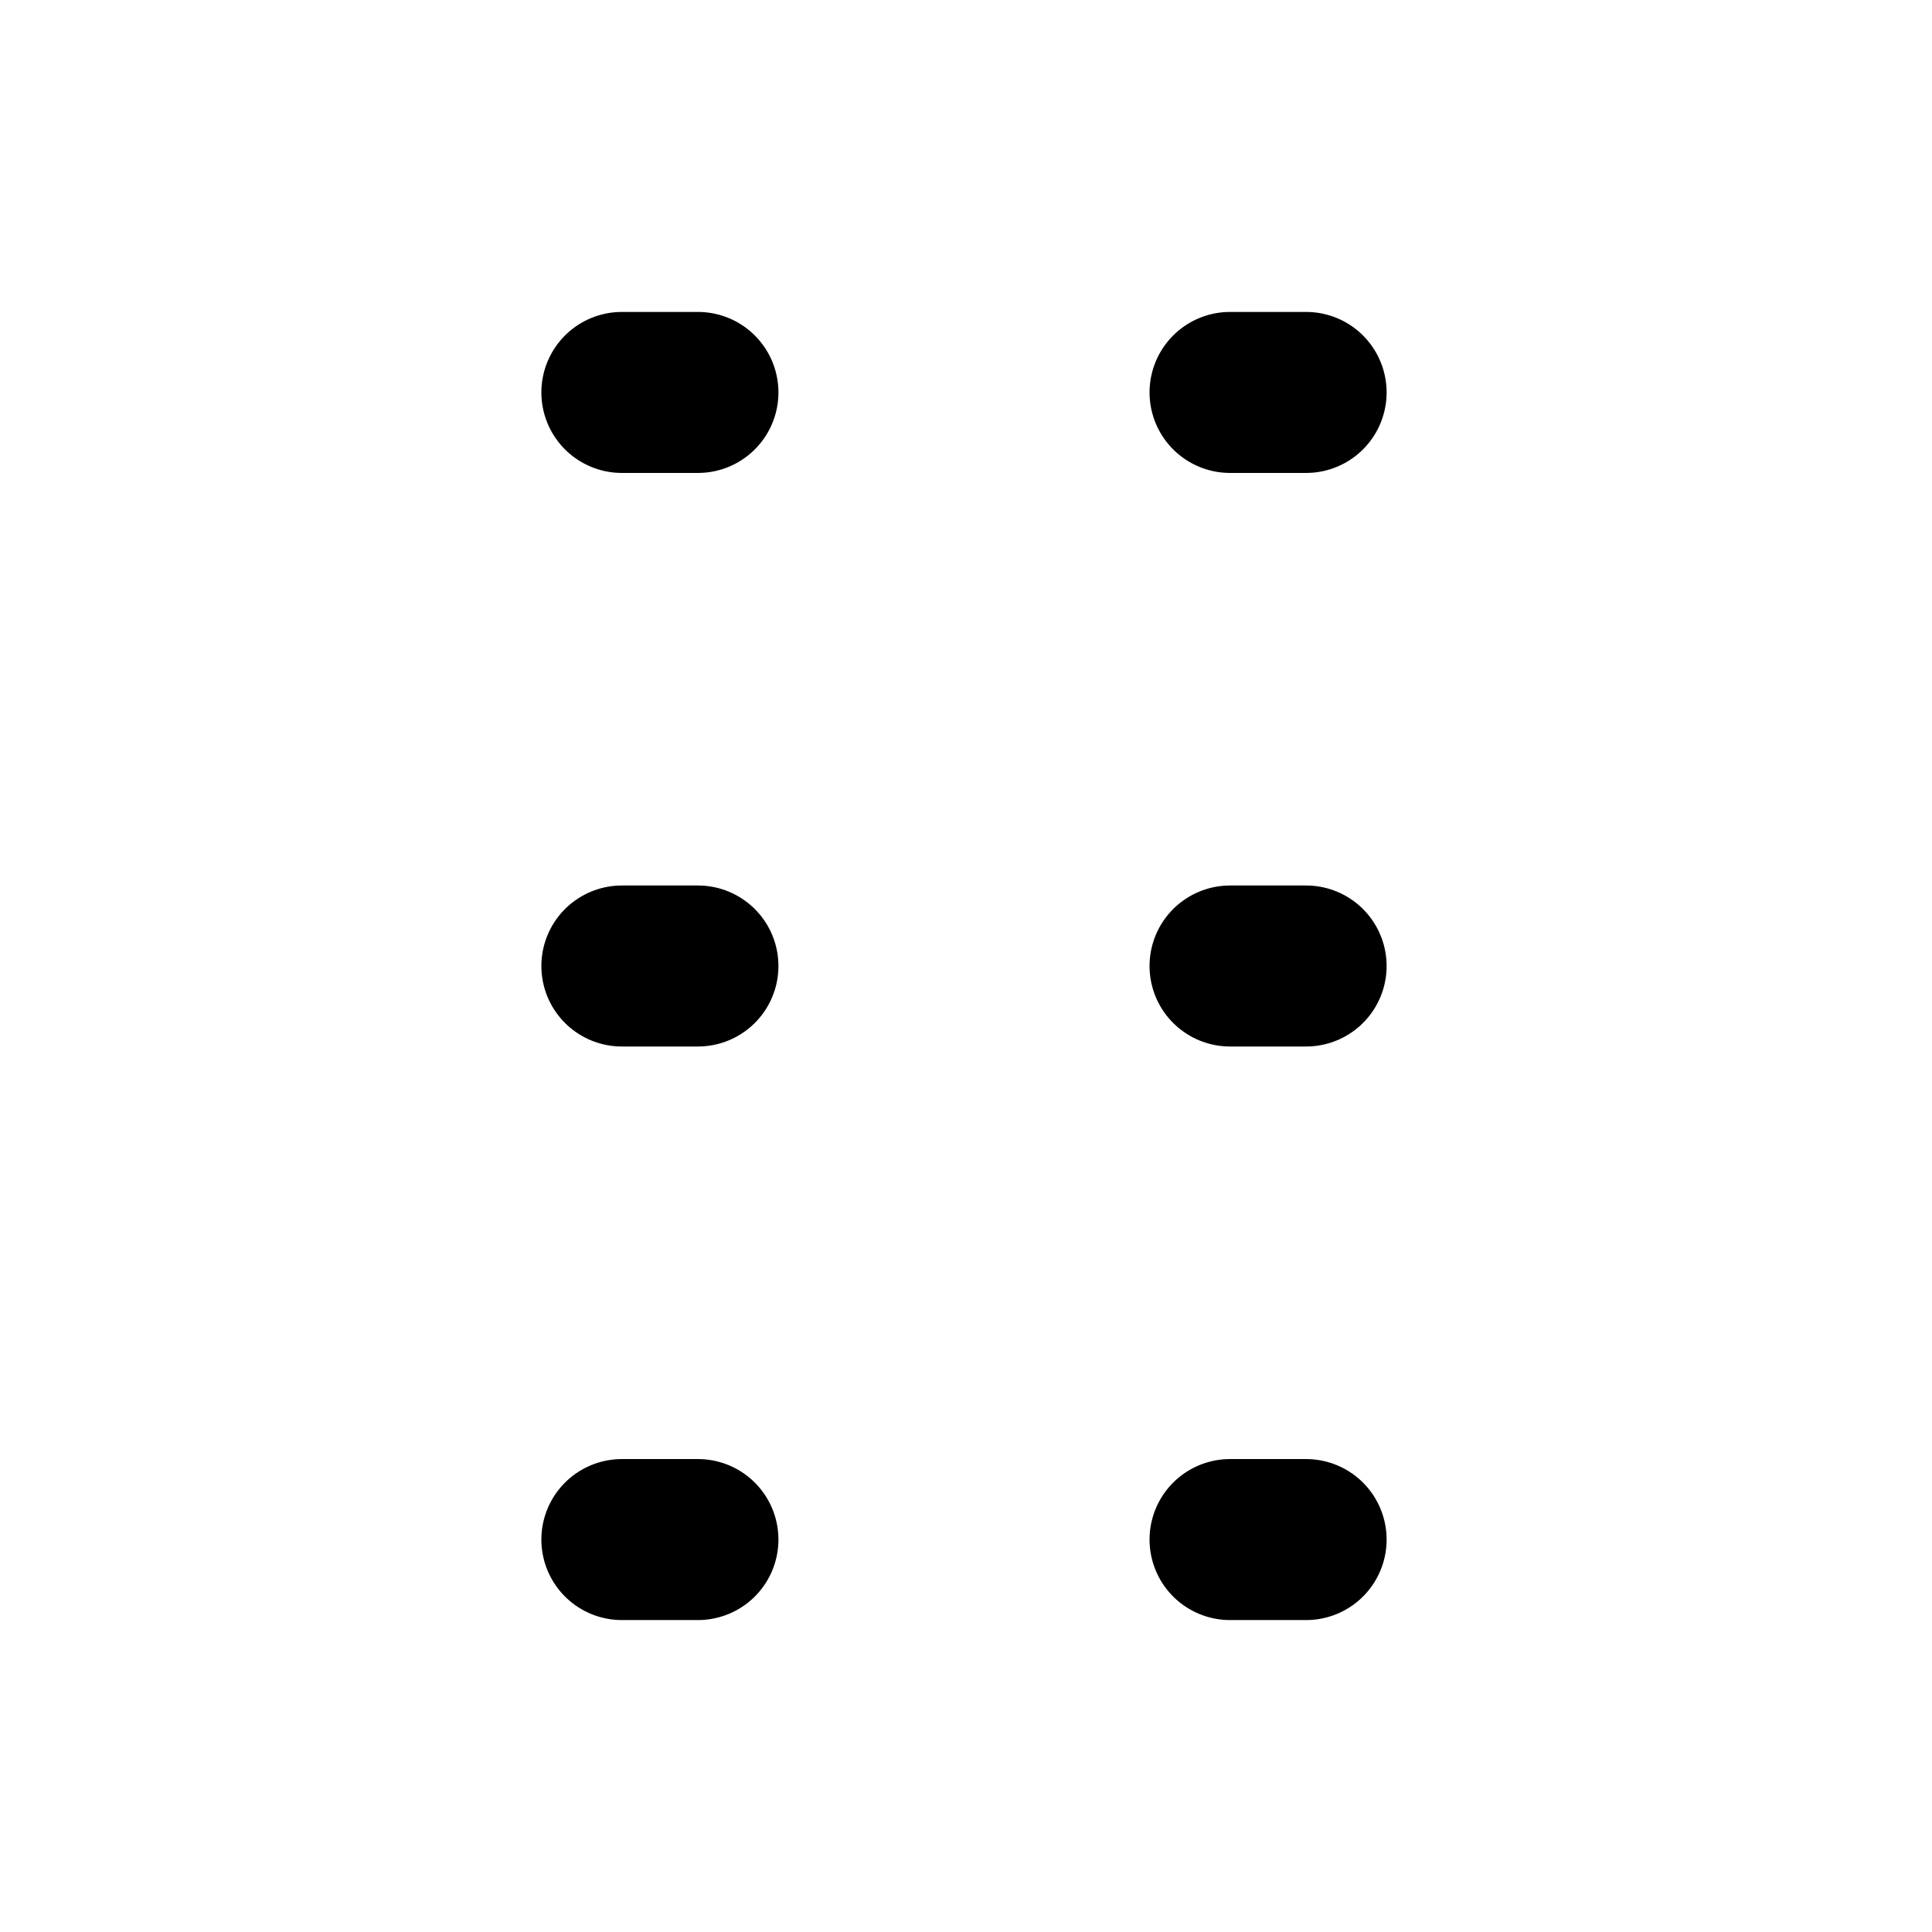
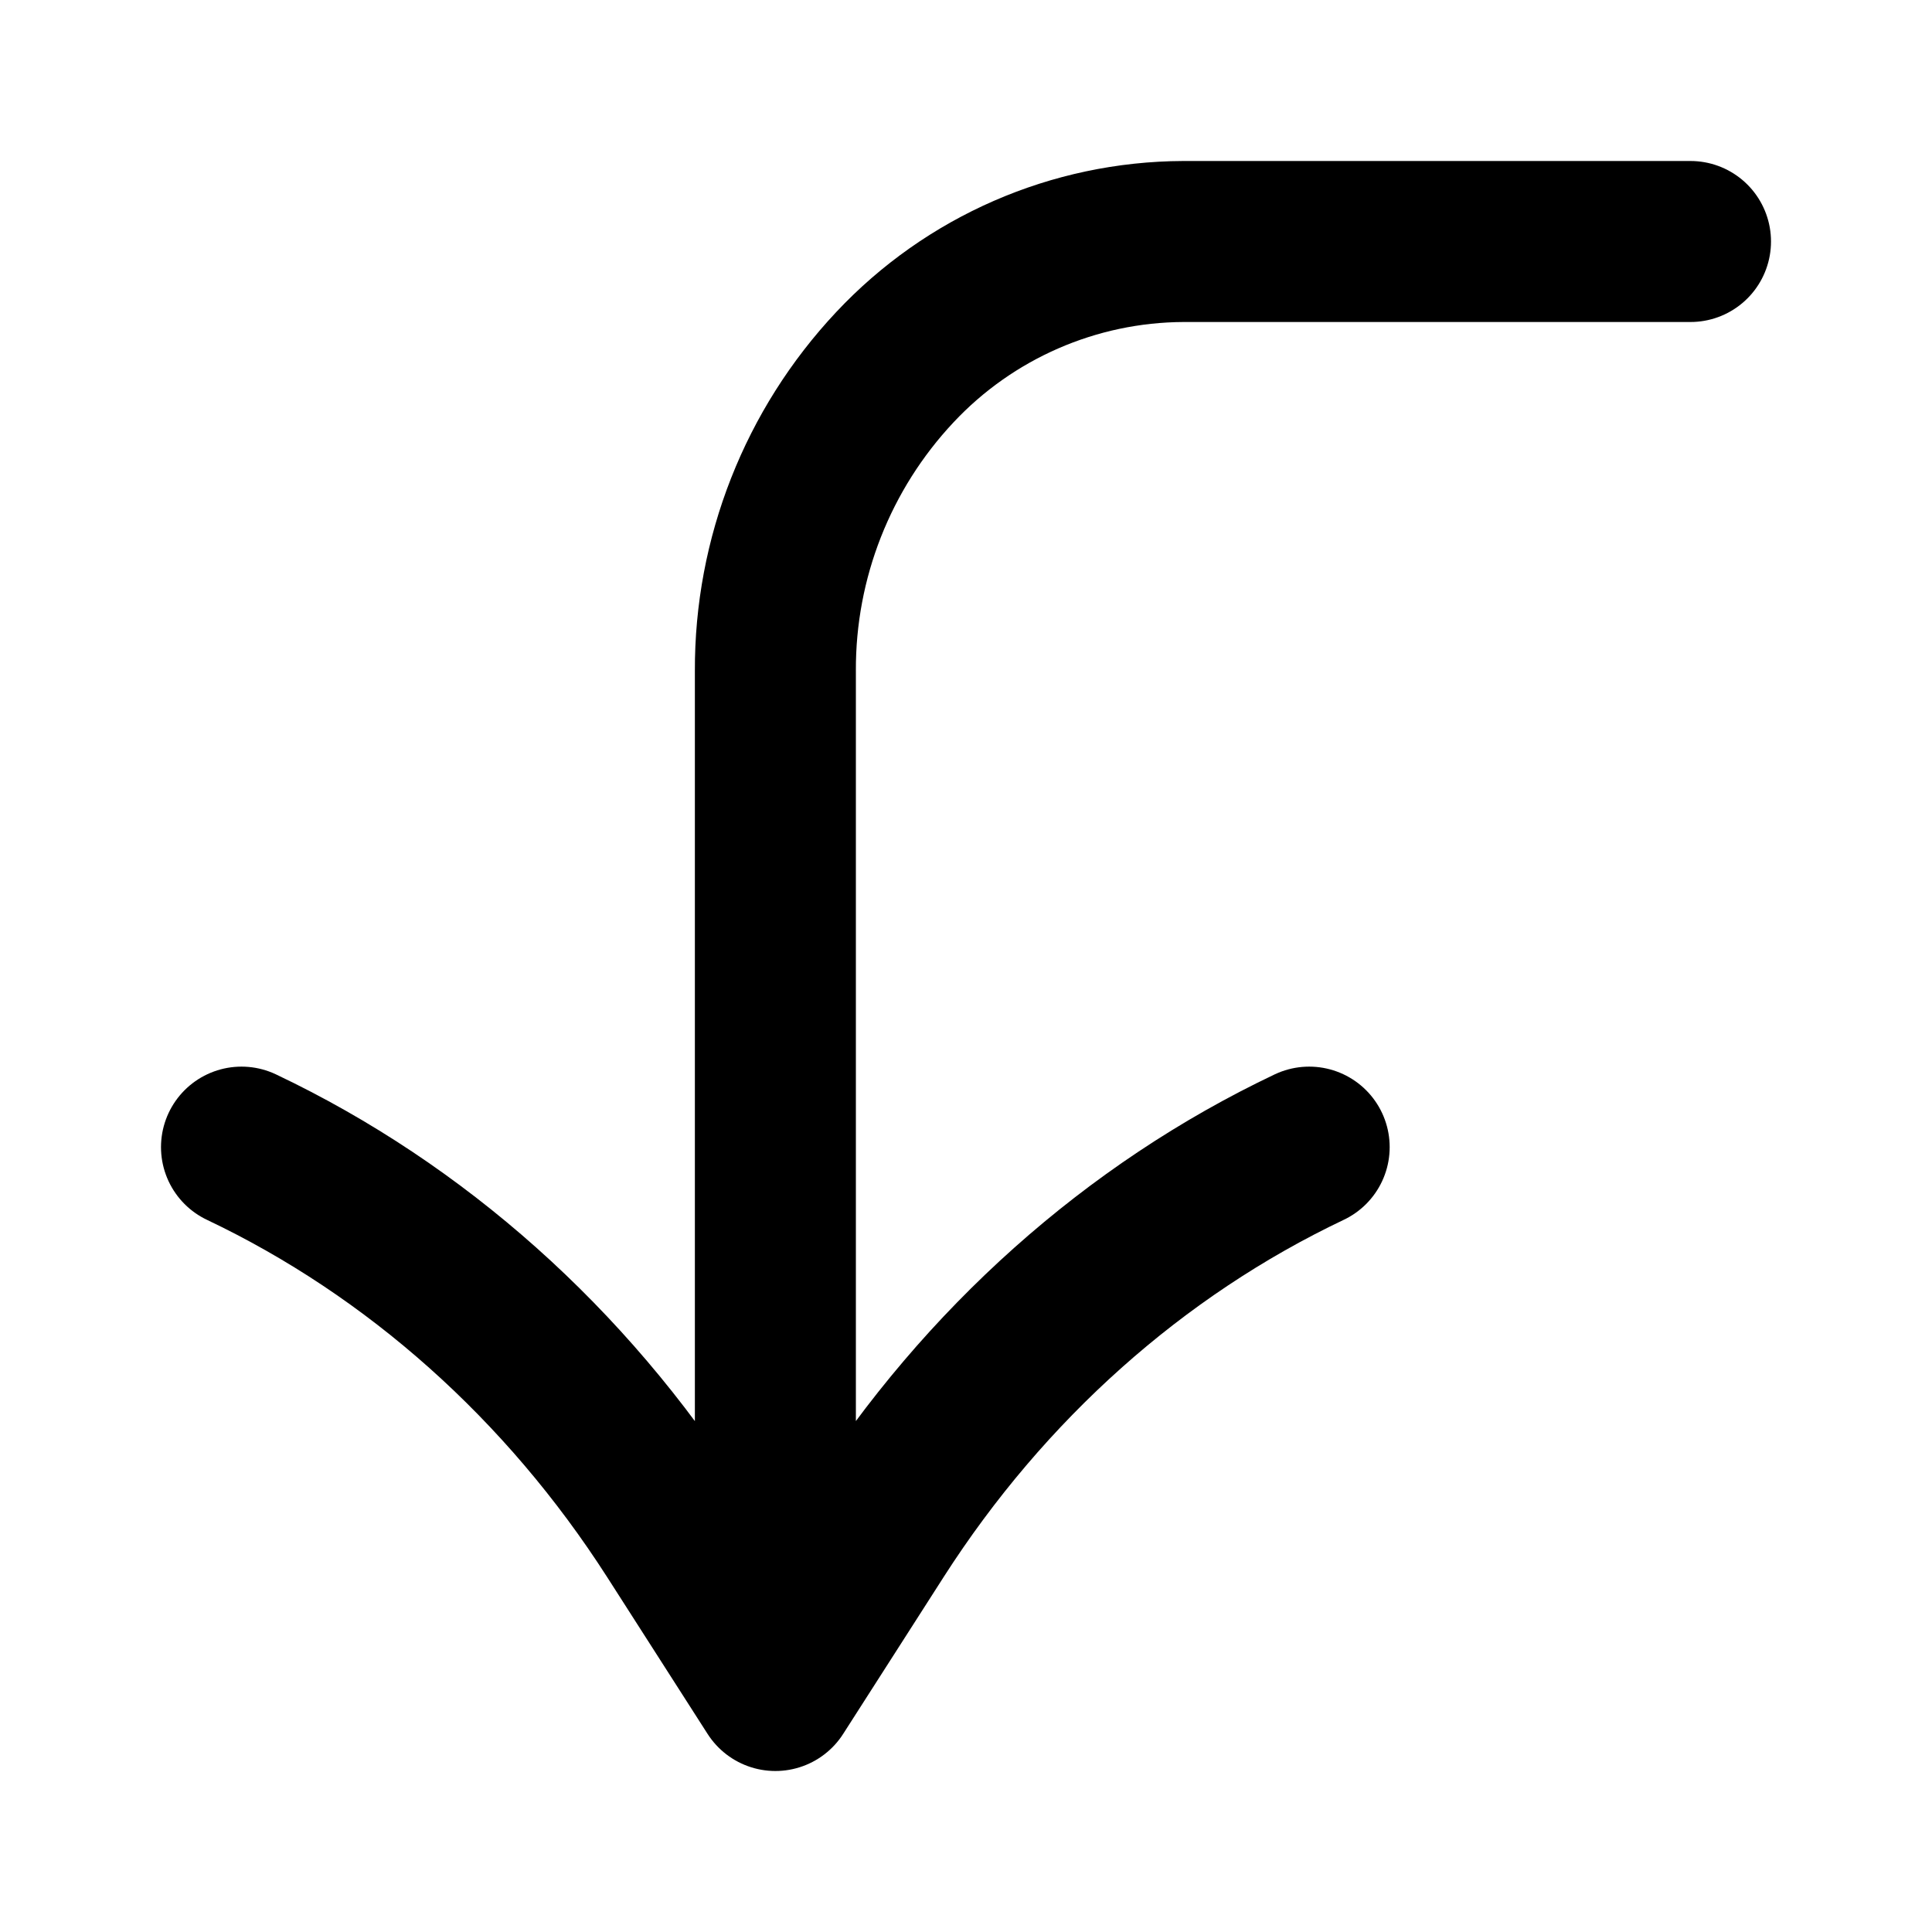
<svg xmlns="http://www.w3.org/2000/svg" width="24" height="24" viewBox="0 0 24 24" fill="none" stroke="currentColor" stroke-width="2" stroke-linecap="round" stroke-linejoin="round">
-   <path d="M8.67 12h-.945m8.5 0h-.945M8.67 4.875h-.945m8.5 0h-.945m-6.61 14.25h-.945m8.5 0h-.945" />
+   <path d="M21 3h-6.3a4.94 4.94 0 0 0-3.584 1.562 5.48 5.48 0 0 0-1.484 3.771V21M3 14.25c2.168 1.03 4.031 2.692 5.383 4.8L9.632 21l1.249-1.95c1.351-2.108 3.214-3.77 5.382-4.8" />
</svg>
